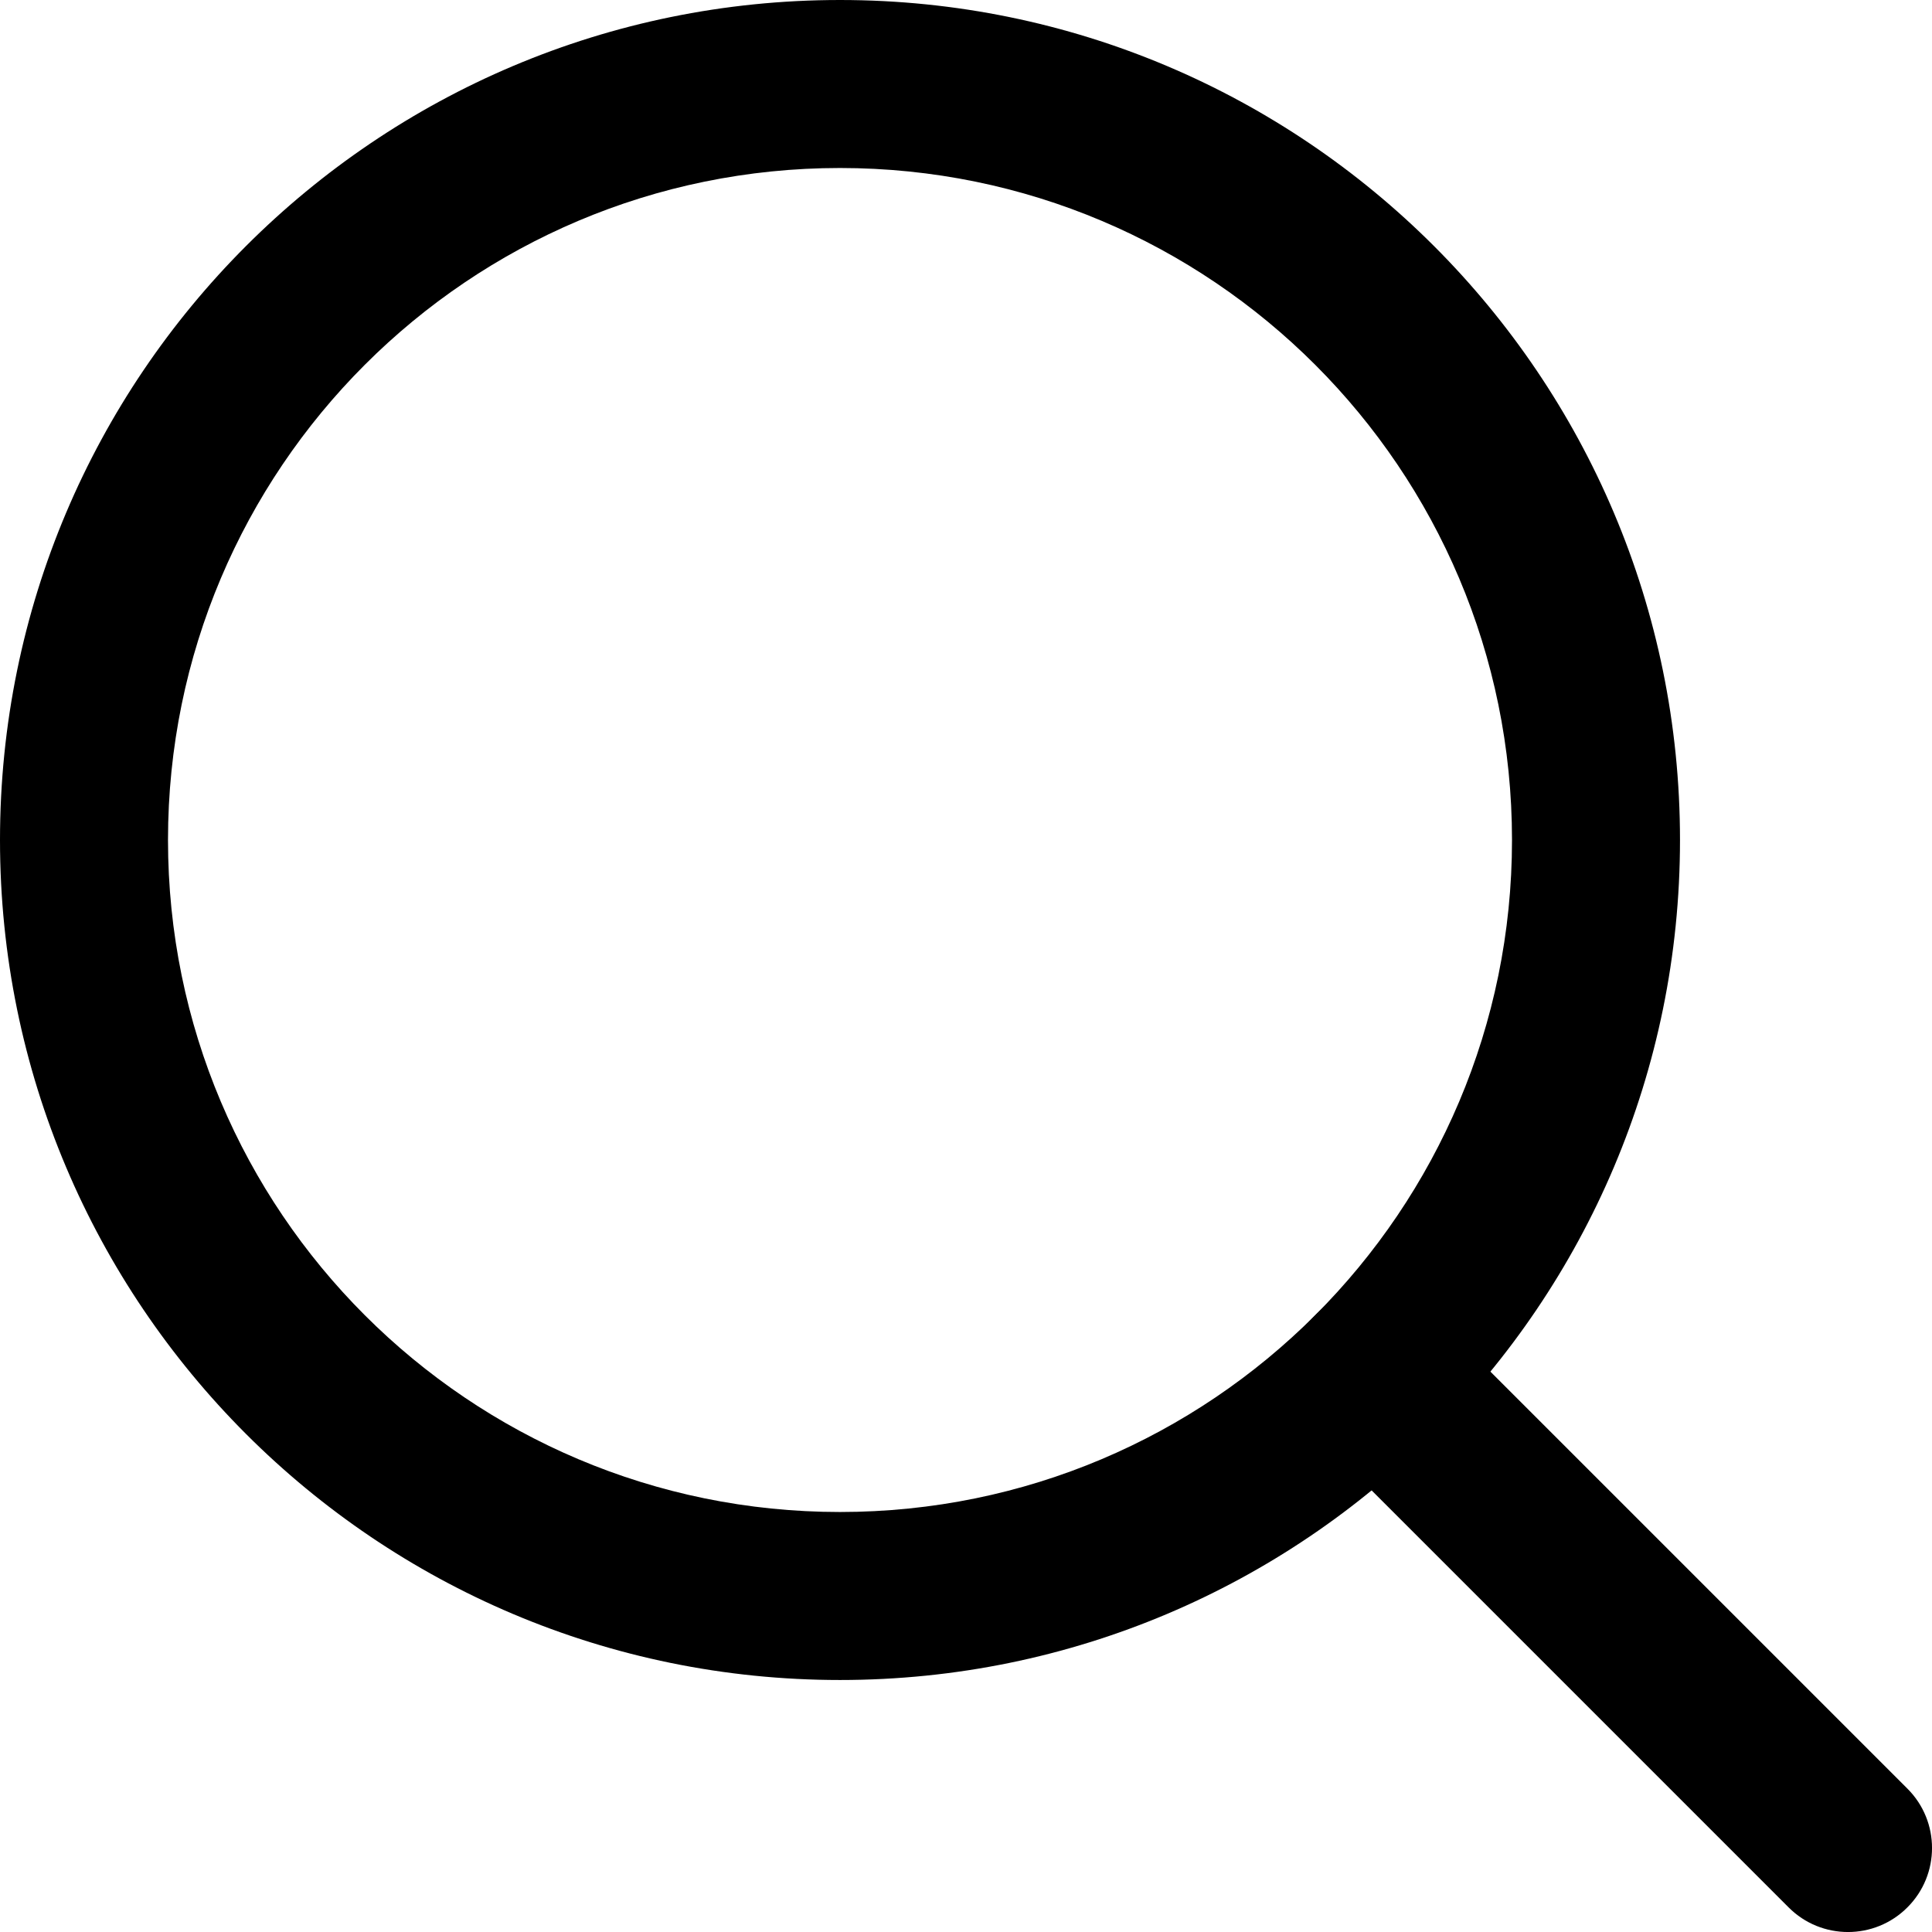
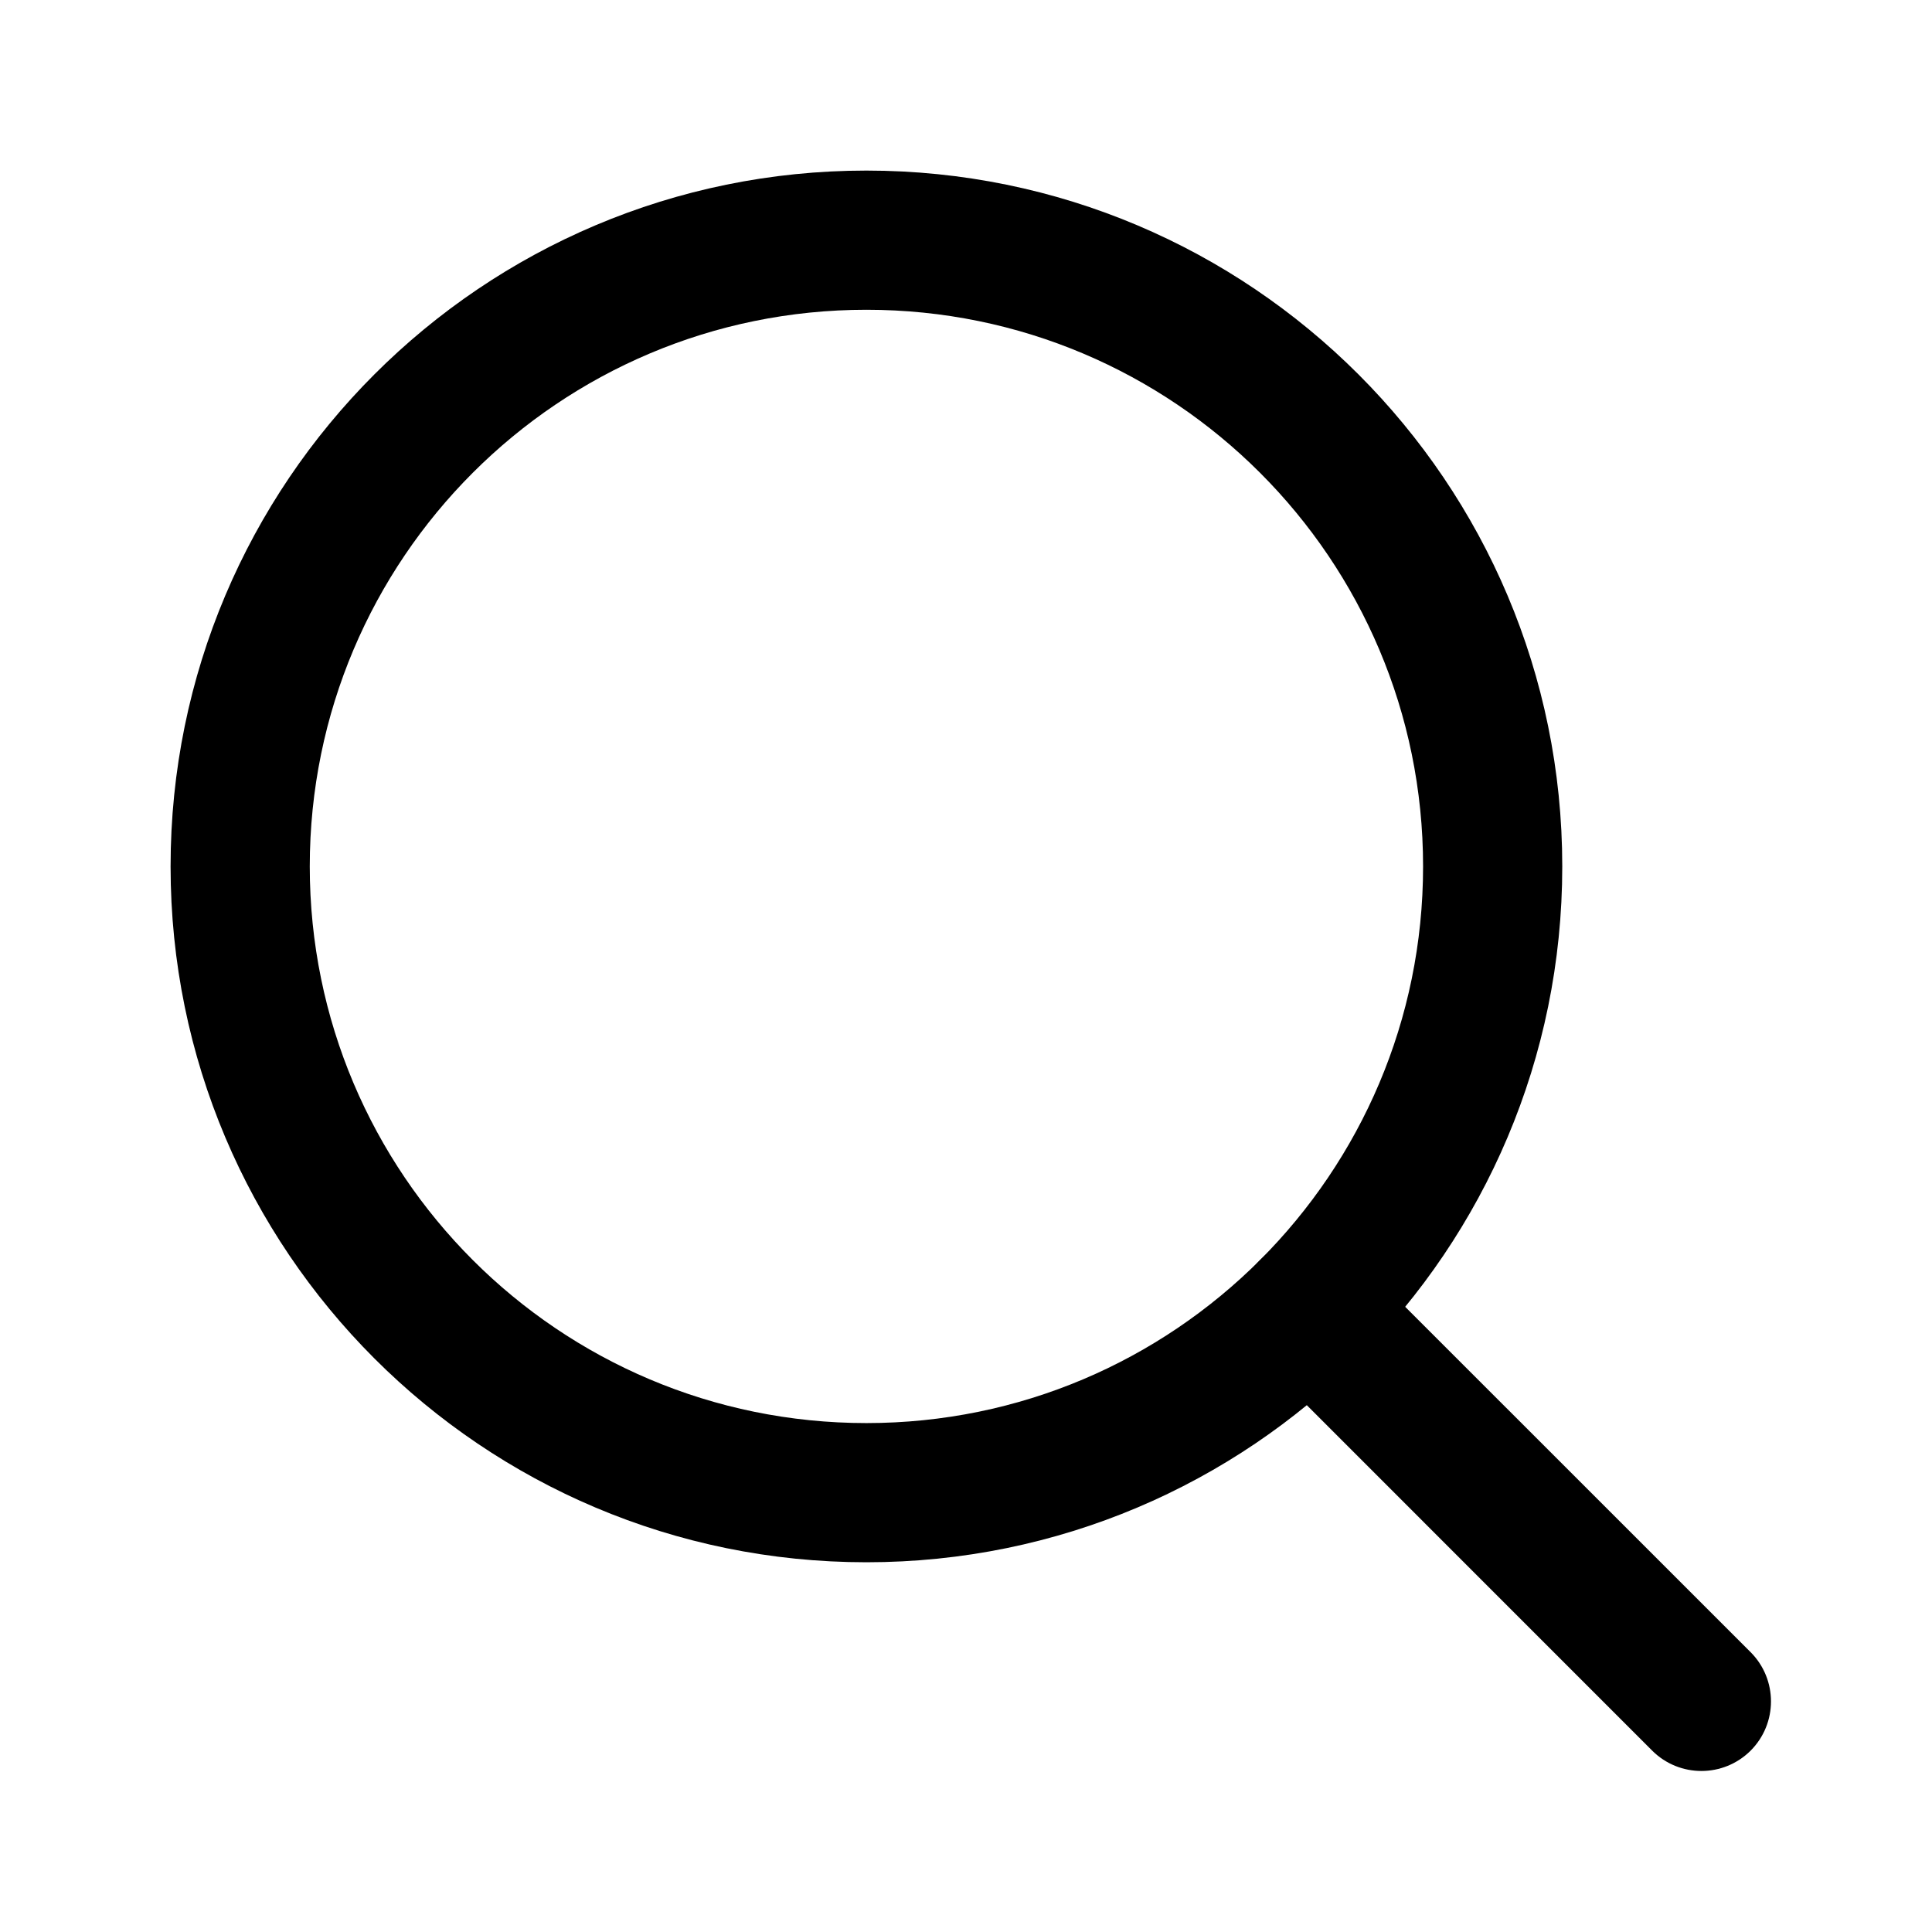
- <svg xmlns="http://www.w3.org/2000/svg" width="23" height="23" viewBox="0 0 23 23" version="1.1">
-   <g>
-     <path d="M22.707,21.293 L17.071,15.657 C16.681,15.266 16.047,15.266 15.657,15.657 C15.266,16.047 15.266,16.681 15.657,17.071 L21.293,22.707 C21.683,23.098 22.317,23.098 22.707,22.707 C23.098,22.317 23.098,21.683 22.707,21.293 L22.707,21.293 Z" />
-     <path d="M2,10 C2,5.581 5.581,2 10,2 C14.419,2 18,5.581 18,10 C18,14.419 14.419,18 10,18 C5.581,18 2,14.419 2,10 L2,10 Z M0,10 C0,15.523 4.477,20 10,20 C15.523,20 20,15.523 20,10 C20,4.477 15.523,0 10,0 C4.477,0 0,4.477 0,10 L0,10 Z" />
+ <svg xmlns="http://www.w3.org/2000/svg" viewBox="0 0 24 24">
+   <g transform="translate(-278, -18)">
+     <g transform="translate(278, 18)">
+       <g transform="translate(2, 2)">
+         <path d="M19.747,18.524 L14.875,13.653 C14.538,13.315 13.99,13.315 13.653,13.653 C13.315,13.99 13.315,14.538 13.653,14.875 L18.524,19.747 C18.862,20.084 19.409,20.084 19.747,19.747 C20.084,19.409 20.084,18.862 19.747,18.524 L19.747,18.524 L19.747,18.524 Z" />
+         <path d="M1.848,8.763 C1.848,4.943 4.943,1.848 8.763,1.848 C12.582,1.848 15.678,4.943 15.678,8.763 C15.678,12.582 12.582,15.678 8.763,15.678 C4.943,15.678 1.848,12.582 1.848,8.763 L1.848,8.763 L1.848,8.763 Z M0.119,8.763 C0.119,13.537 3.989,17.407 8.763,17.407 C13.537,17.407 17.407,13.537 17.407,8.763 C17.407,3.989 13.537,0.119 8.763,0.119 C3.989,0.119 0.119,3.989 0.119,8.763 L0.119,8.763 L0.119,8.763 Z" />
+       </g>
+     </g>
  </g>
</svg>
